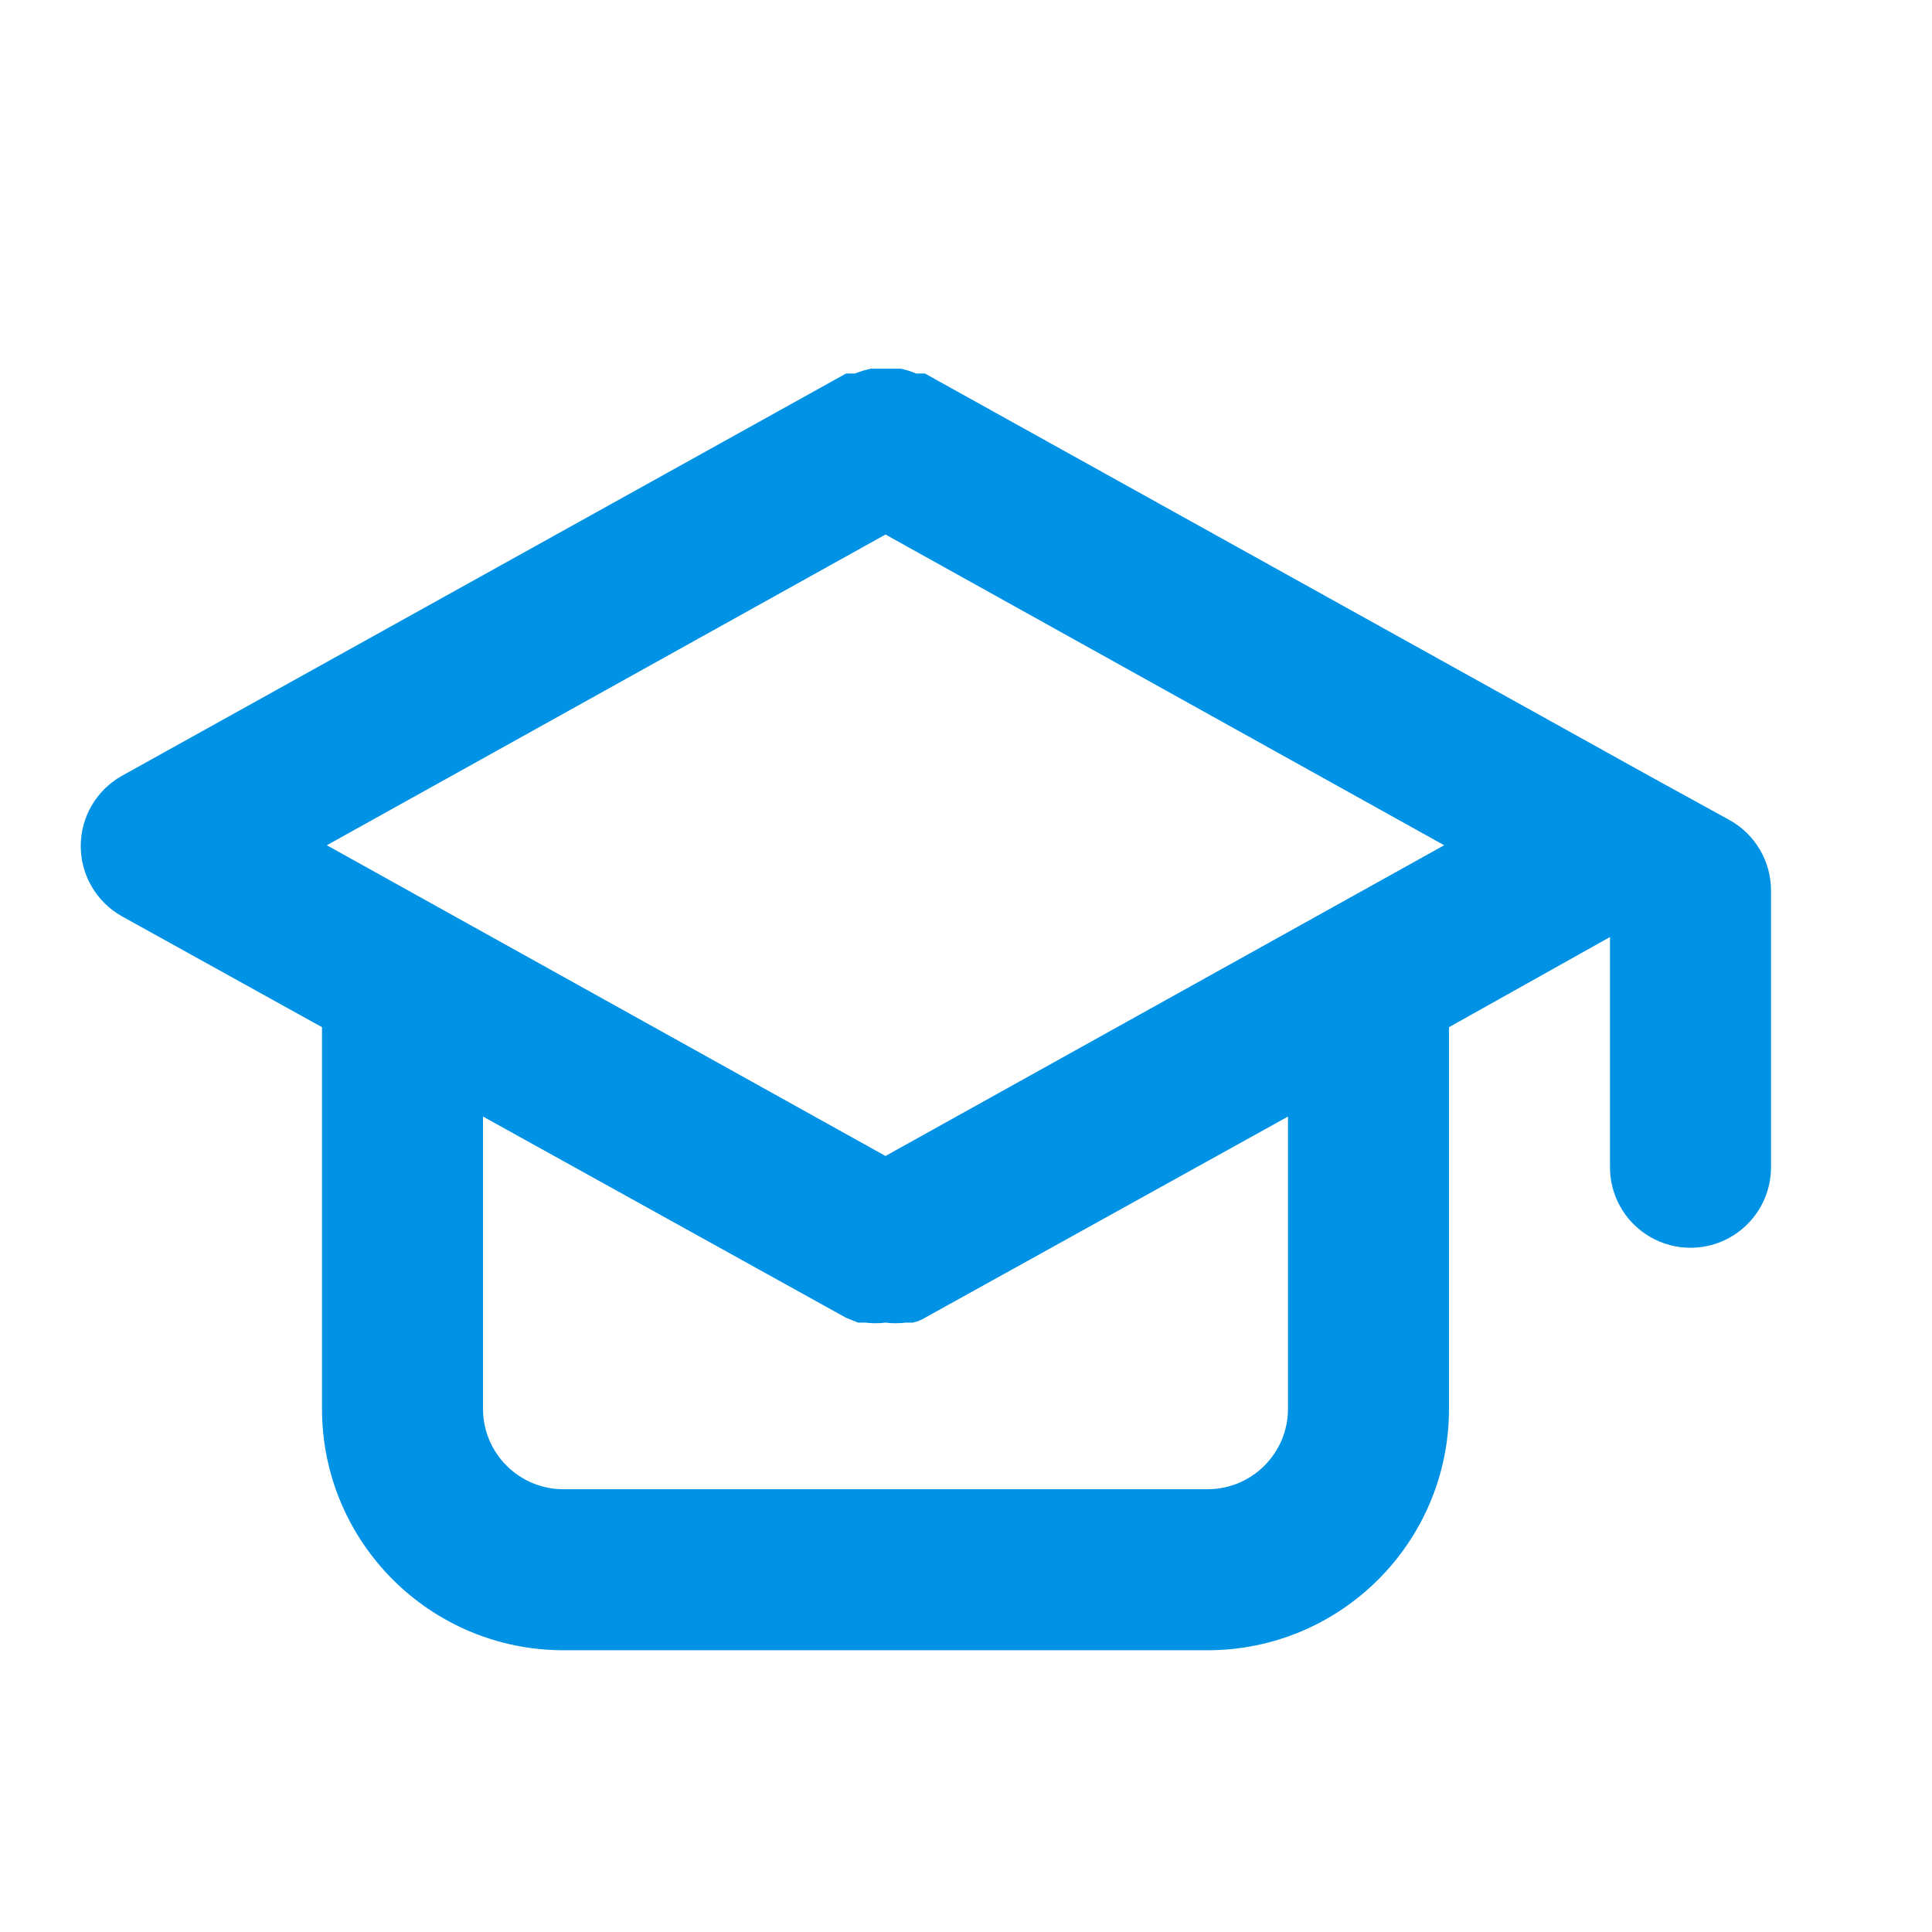
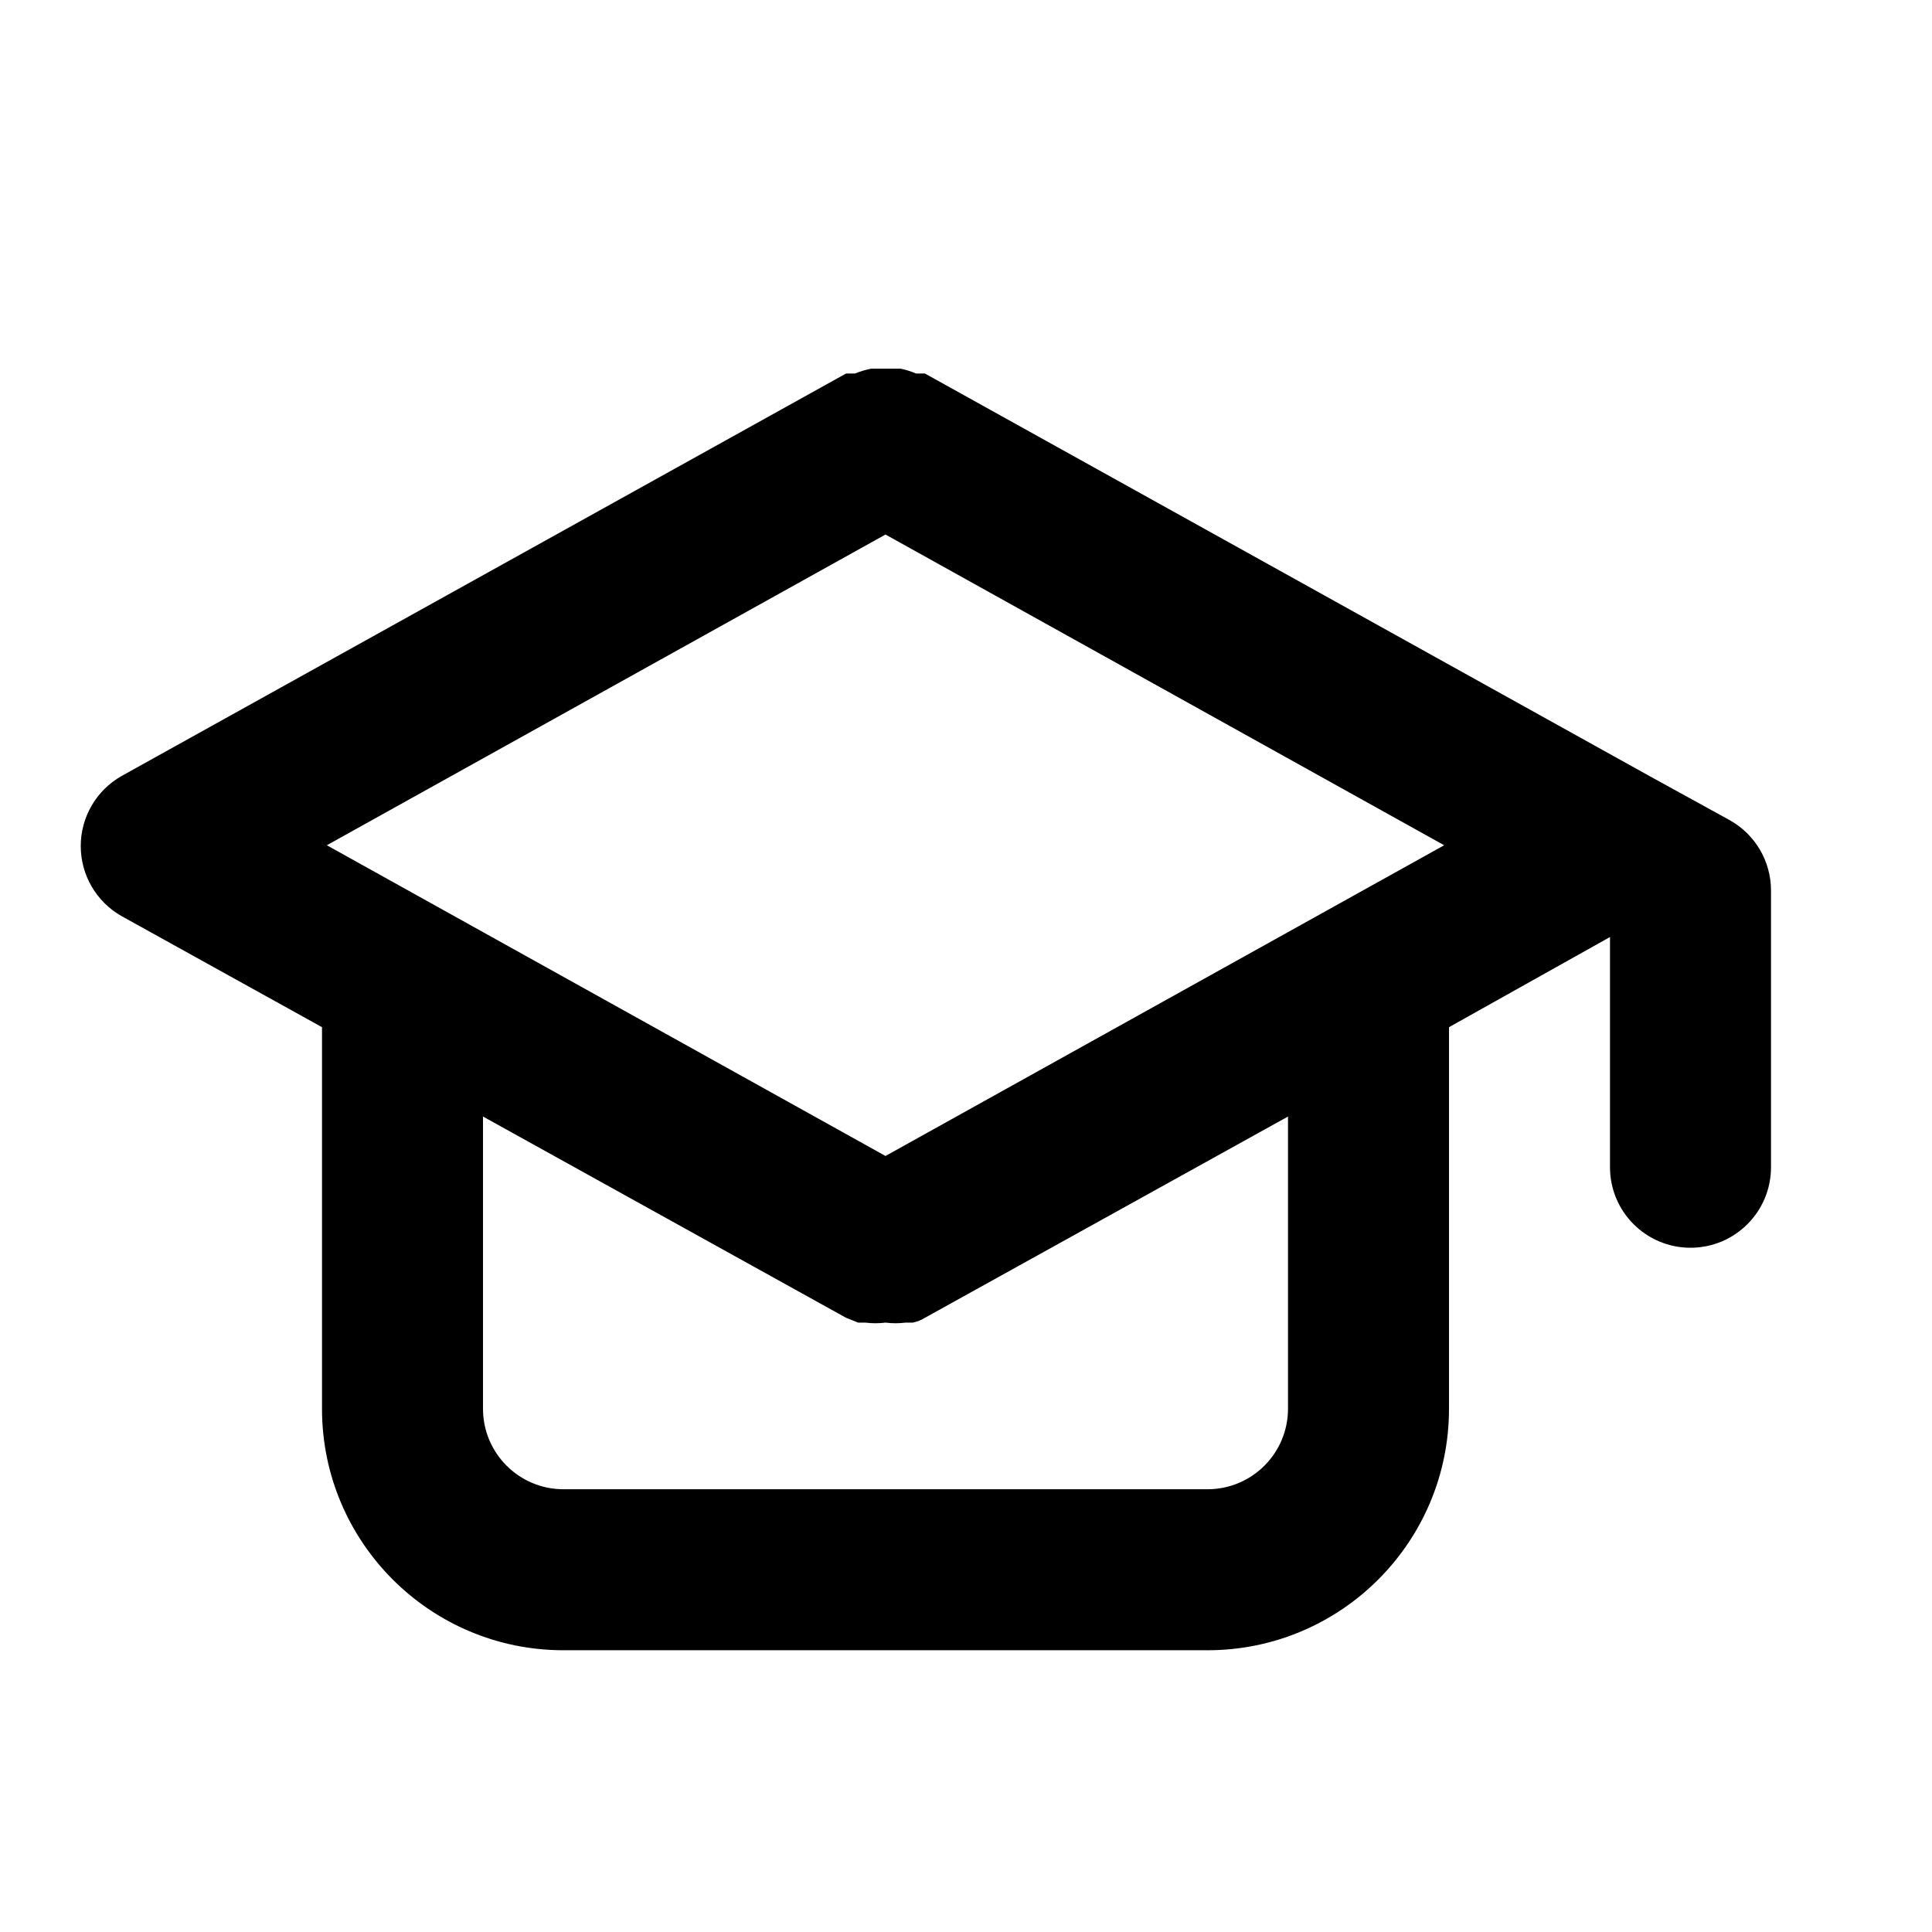
<svg xmlns="http://www.w3.org/2000/svg" data-name="Layer 1" viewBox="0 0 24 24">
-   <path fill="#0092E4" d="M21.49,10.19l-1-.55h0l-9-5-.11,0a1.06,1.06,0,0,0-.19-.06l-.19,0-.18,0a1.17,1.17,0,0,0-.2.06l-.11,0-9,5a1,1,0,0,0,0,1.74L4,12.76V17.5a3,3,0,0,0,3,3h8a3,3,0,0,0,3-3V12.76l2-1.12V14.5a1,1,0,0,0,2,0V11.06A1,1,0,0,0,21.49,10.19ZM16,17.5a1,1,0,0,1-1,1H7a1,1,0,0,1-1-1V13.87l4.51,2.5.15.06.09,0a1,1,0,0,0,.25,0h0a1,1,0,0,0,.25,0l.09,0a.47.47,0,0,0,.15-.06L16,13.87Zm-5-3.14L4.06,10.5,11,6.64l6.94,3.86Z" />
+   <path fill="#000" d="M21.49,10.19l-1-.55h0l-9-5-.11,0a1.06,1.06,0,0,0-.19-.06l-.19,0-.18,0a1.17,1.17,0,0,0-.2.06l-.11,0-9,5a1,1,0,0,0,0,1.74L4,12.76V17.5a3,3,0,0,0,3,3h8a3,3,0,0,0,3-3V12.76l2-1.12V14.5a1,1,0,0,0,2,0V11.06A1,1,0,0,0,21.49,10.19ZM16,17.5a1,1,0,0,1-1,1H7a1,1,0,0,1-1-1V13.87l4.51,2.5.15.06.09,0a1,1,0,0,0,.25,0h0a1,1,0,0,0,.25,0l.09,0a.47.47,0,0,0,.15-.06L16,13.87Zm-5-3.14L4.06,10.5,11,6.64l6.94,3.86Z" />
</svg>
